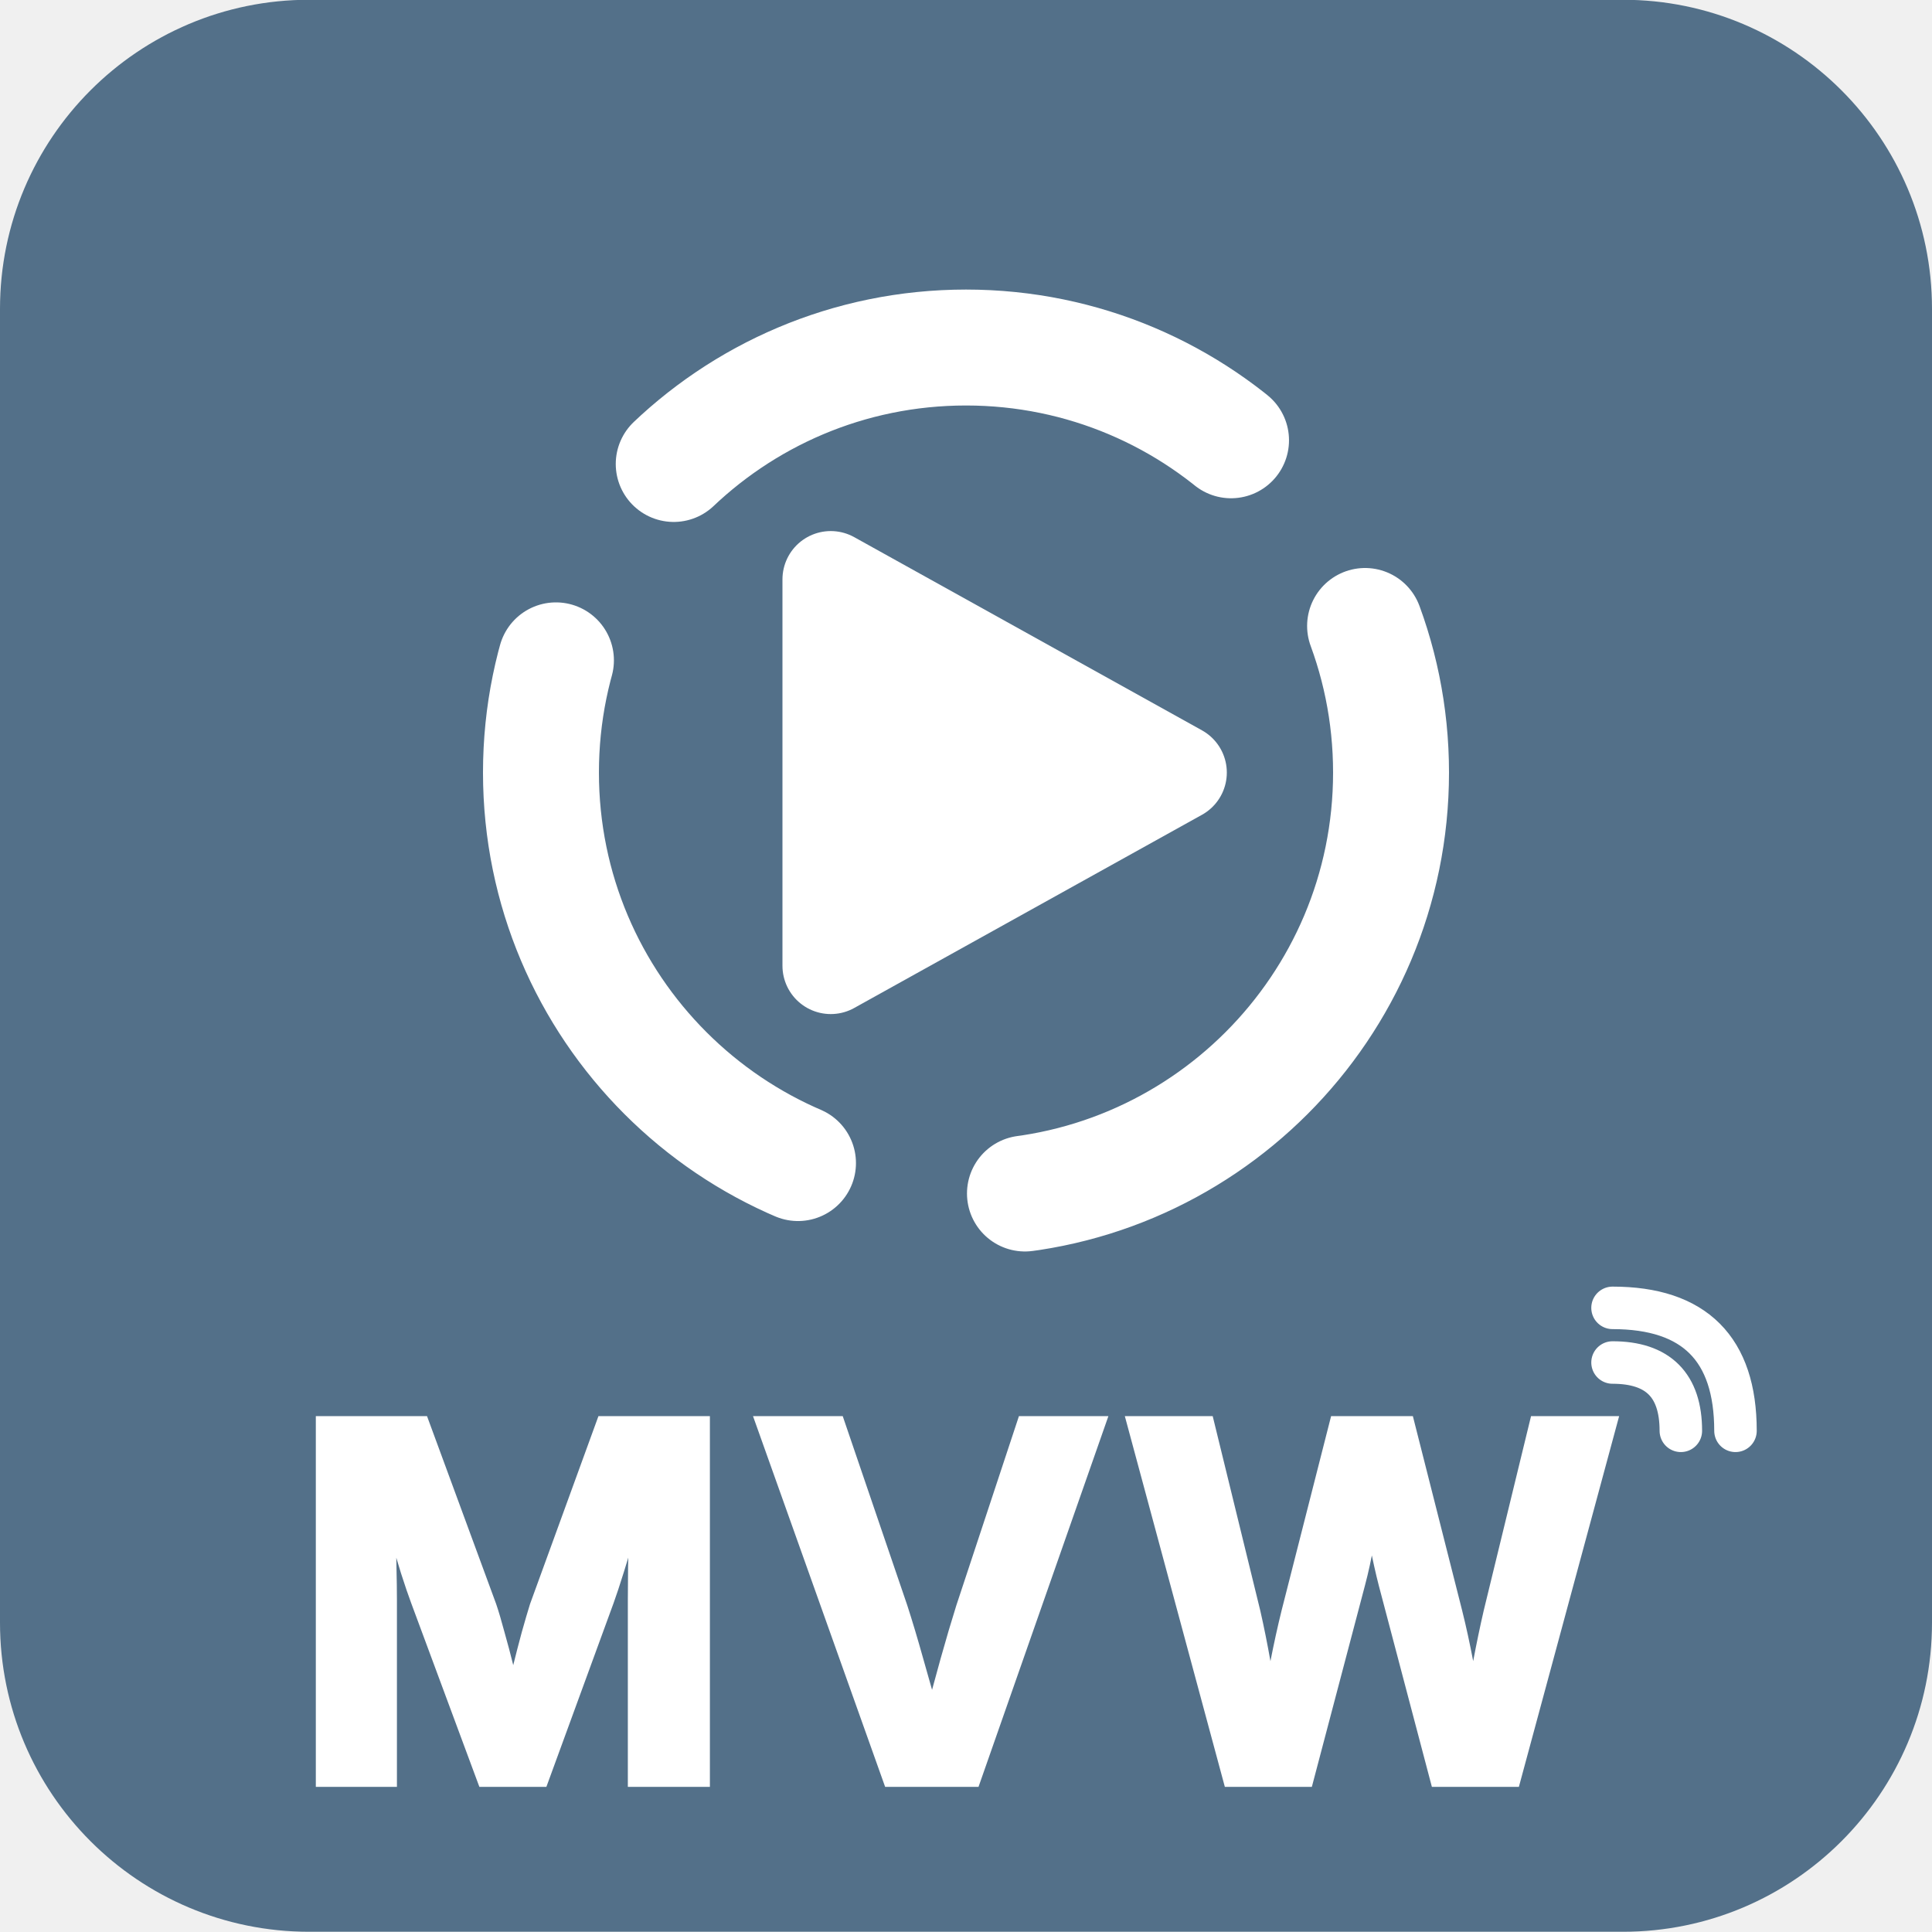
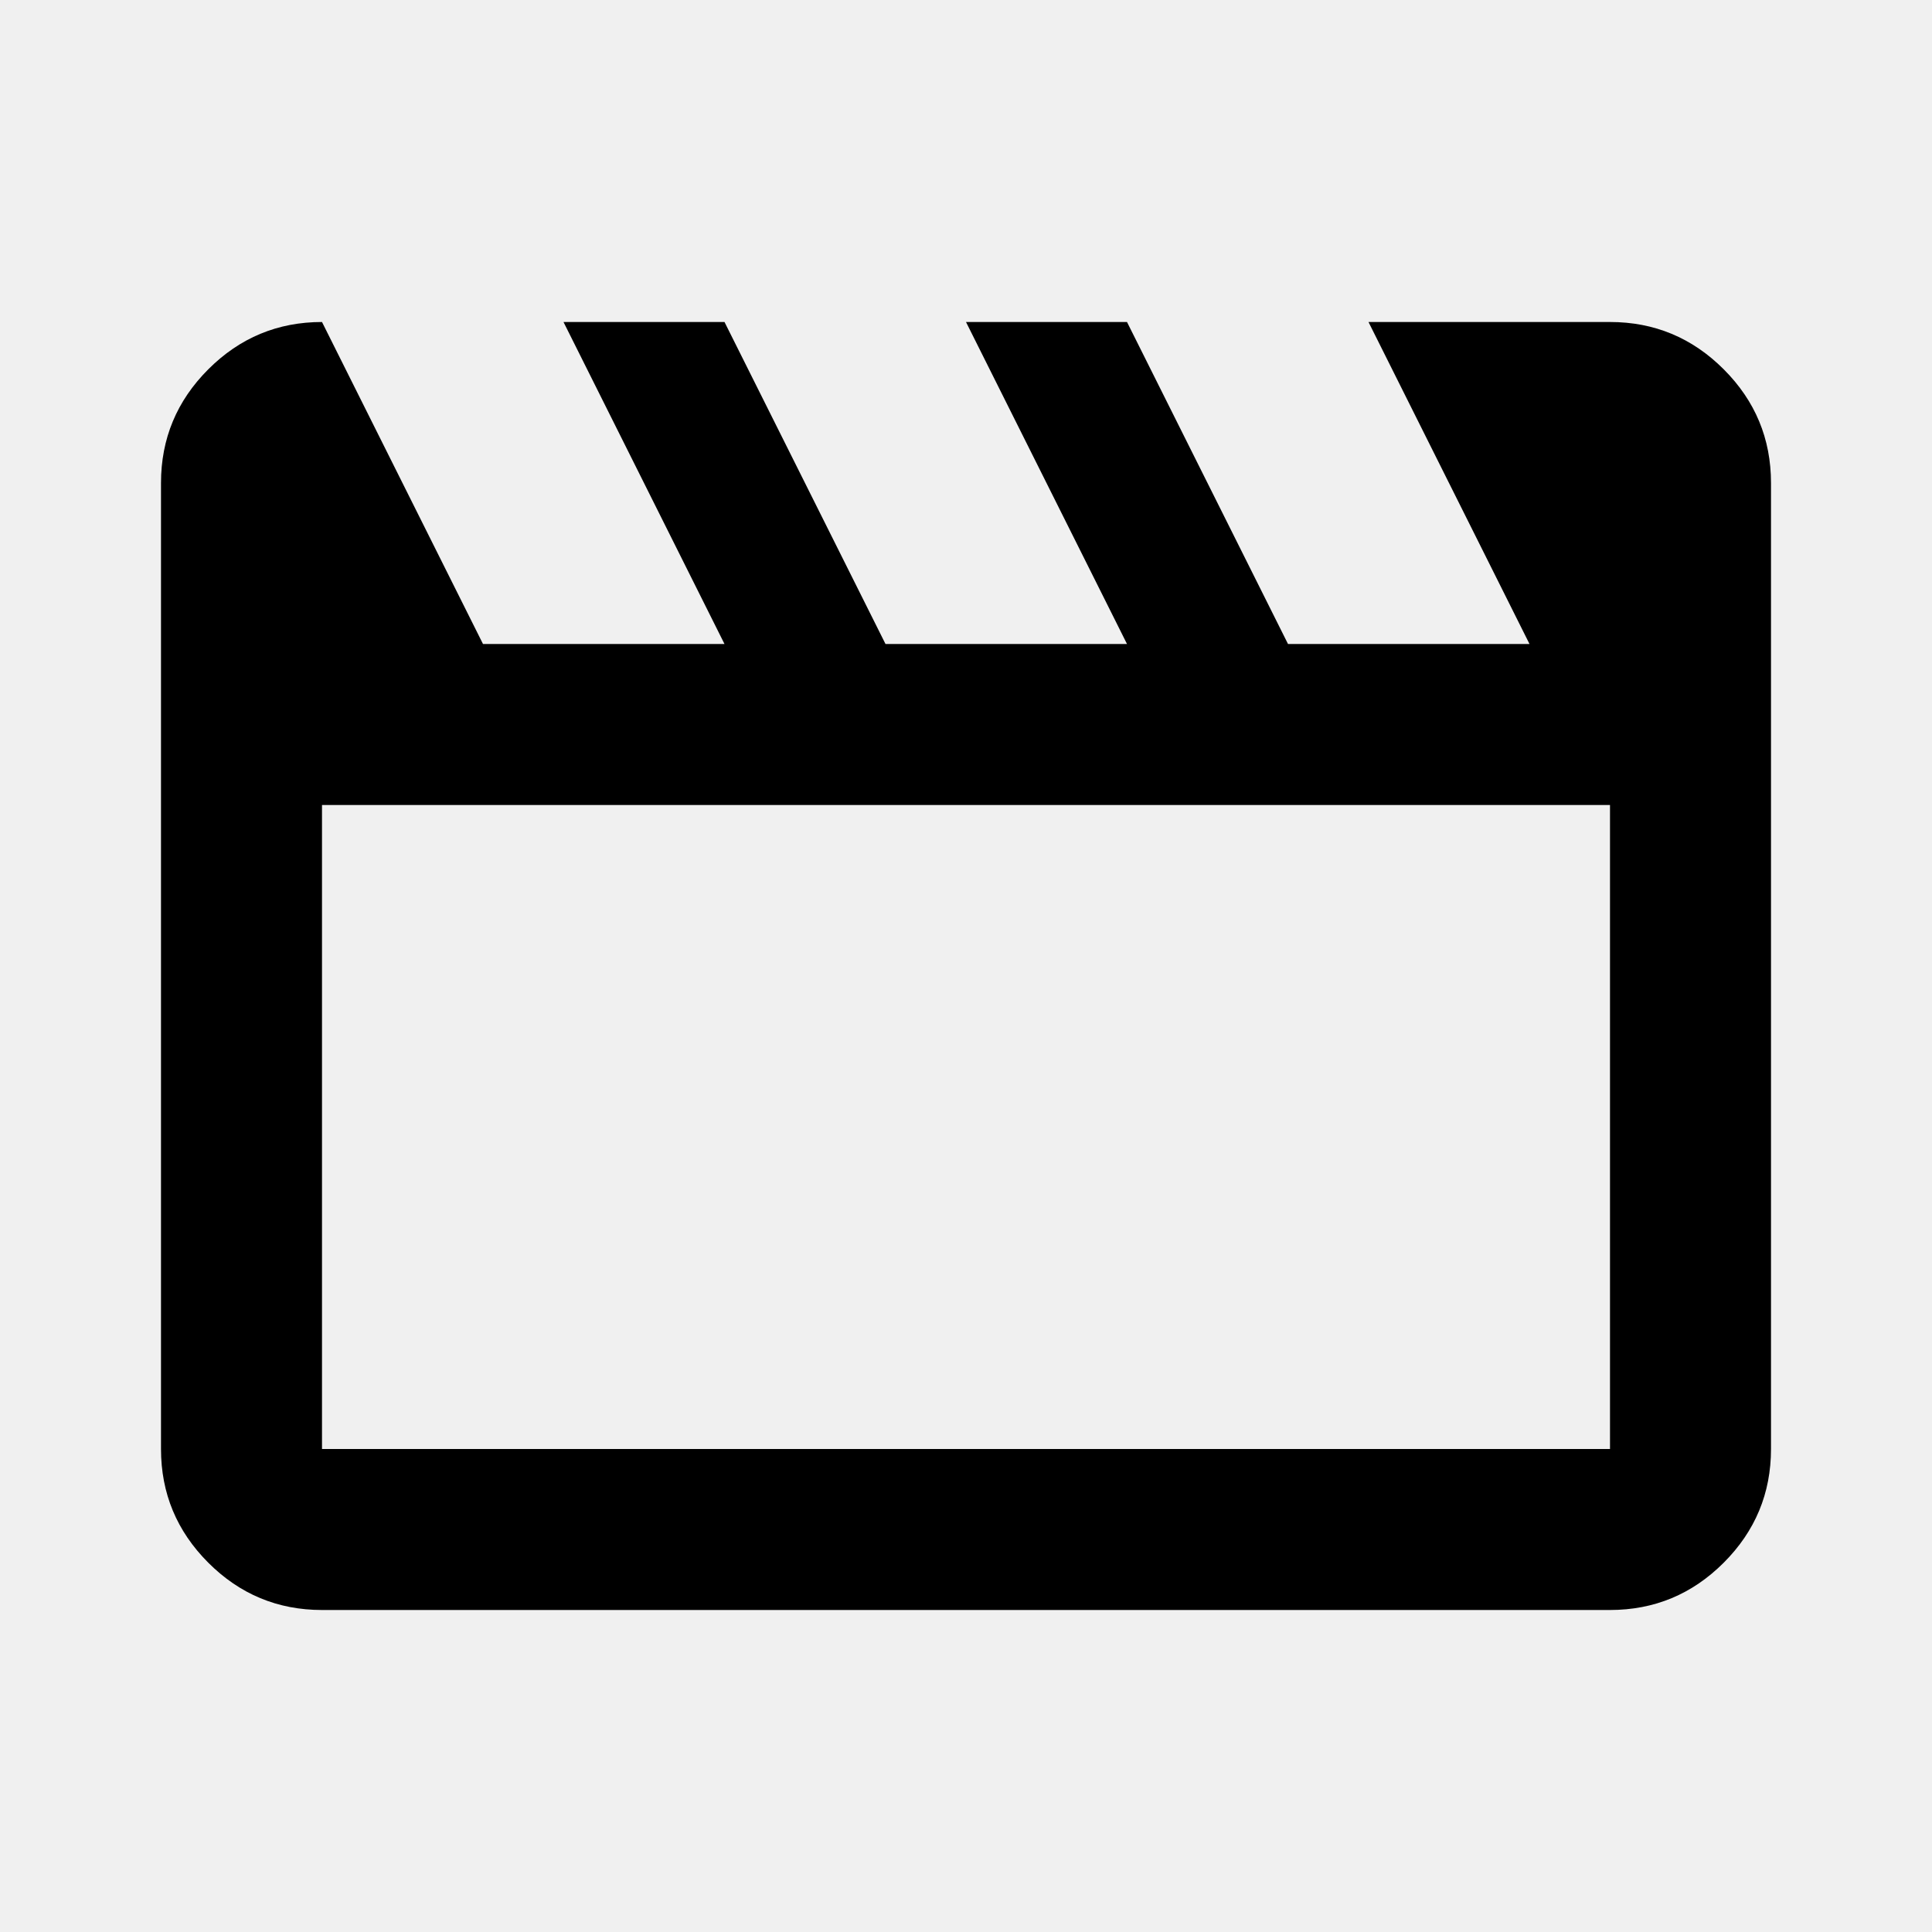
- <svg xmlns="http://www.w3.org/2000/svg" width="256" height="256" viewBox="0 0 100 98.462" font-family="system-ui, '-apple-system', BlinkMacSystemFont, 'Segoe UI', Roboto, Oxygen, Ubuntu, Cantarell, 'Open Sans', 'Helvetica Neue', sans-serif" version="1.1" id="svg5">
-   <defs id="defs5" />
-   <rect width="100" height="100" rx="16" ry="16" fill="#537089" id="rect1" x="0" y="-0.781" />
-   <g fill="#ffffff" stroke="#ffffff" id="g5" transform="translate(0,-0.78125)">
-     <g transform="translate(50,40)" id="g1">
-       <circle fill="none" stroke-width="6" stroke-dasharray="31.5, 12" stroke-linecap="round" id="circle1" cx="0" cy="0" r="22" />
-       <path d="M -7,-10 11,0 -7,10 Z" stroke-linejoin="round" stroke-width="5" id="path1" />
-     </g>
-     <g id="g2">
-       <path d="M 16.847,92 V 73.812 h 4.907 l 3.455,9.387 q 0.183,0.537 0.415,1.404 0.244,0.854 0.488,1.843 0.244,0.977 0.452,1.88 0.208,-0.891 0.452,-1.868 0.244,-0.989 0.476,-1.843 0.244,-0.867 0.415,-1.416 l 3.418,-9.387 h 4.919 V 92 h -3.247 v -9.18 q 0,-0.684 0.012,-1.685 0.024,-1.013 0.049,-2.148 0.037,-1.135 0.049,-2.222 -0.305,1.172 -0.647,2.332 -0.342,1.16 -0.647,2.136 -0.305,0.977 -0.525,1.587 L 27.931,92 h -2.771 l -3.406,-9.18 q -0.22,-0.586 -0.525,-1.538 -0.293,-0.952 -0.635,-2.1 -0.33,-1.147 -0.671,-2.319 0.024,1.025 0.049,2.148 0.037,1.111 0.049,2.112 0.024,1.001 0.024,1.697 V 92 Z m 29.32,0 -6.482,-18.188 h 3.577 l 3.223,9.448 q 0.391,1.208 0.818,2.734 0.439,1.526 0.952,3.406 0.964,-3.735 1.721,-6.14 l 3.125,-9.448 h 3.564 L 50.293,92 Z m 17.614,0 -4.907,-18.188 h 3.503 l 2.368,9.68 q 0.281,1.233 0.525,2.612 0.244,1.367 0.476,2.722 0.244,-1.355 0.5,-2.722 0.269,-1.379 0.574,-2.612 l 2.466,-9.68 h 3.455 l 2.454,9.68 q 0.305,1.221 0.562,2.576 0.269,1.355 0.513,2.698 0.232,-1.343 0.476,-2.698 0.256,-1.355 0.537,-2.576 l 2.356,-9.68 H 83.153 L 78.234,92 H 74.499 L 71.85,81.954 q -0.244,-0.952 -0.452,-2.026 -0.208,-1.074 -0.403,-2.246 -0.183,1.135 -0.378,2.197 -0.183,1.062 -0.452,2.075 L 67.516,92 Z" id="text1" style="font-weight:600;font-size:25px;font-family:Inter;-inkscape-font-specification:'Inter, Semi-Bold';letter-spacing:1;text-anchor:middle" aria-label="MVW" />
-       <g transform="rotate(45,-37.37616,138.5183)" stroke-width="2.2" stroke-linecap="round" fill="none" id="g3" style="display:inline">
-         <path d="M 0,5 Q 2.5,2.5 5,5" id="path2" />
-         <path d="M -2,3 Q 2.5,-1.5 7,3" id="path3" />
-       </g>
-     </g>
-   </g>
+ <svg xmlns="http://www.w3.org/2000/svg" height="24px" viewBox="0 -960 960 960" width="24px" fill="black">
+   <path d="m160-800 80 160h120l-80-160h80l80 160h120l-80-160h80l80 160h120l-80-160h120q33 0 56.5 23.5T880-720v480q0 33-23.5 56.5T800-160H160q-33 0-56.5-23.5T80-240v-480q0-33 23.5-56.5T160-800Zm0 240v320h640v-320H160Zm0 0v320-320Z" />
</svg>
